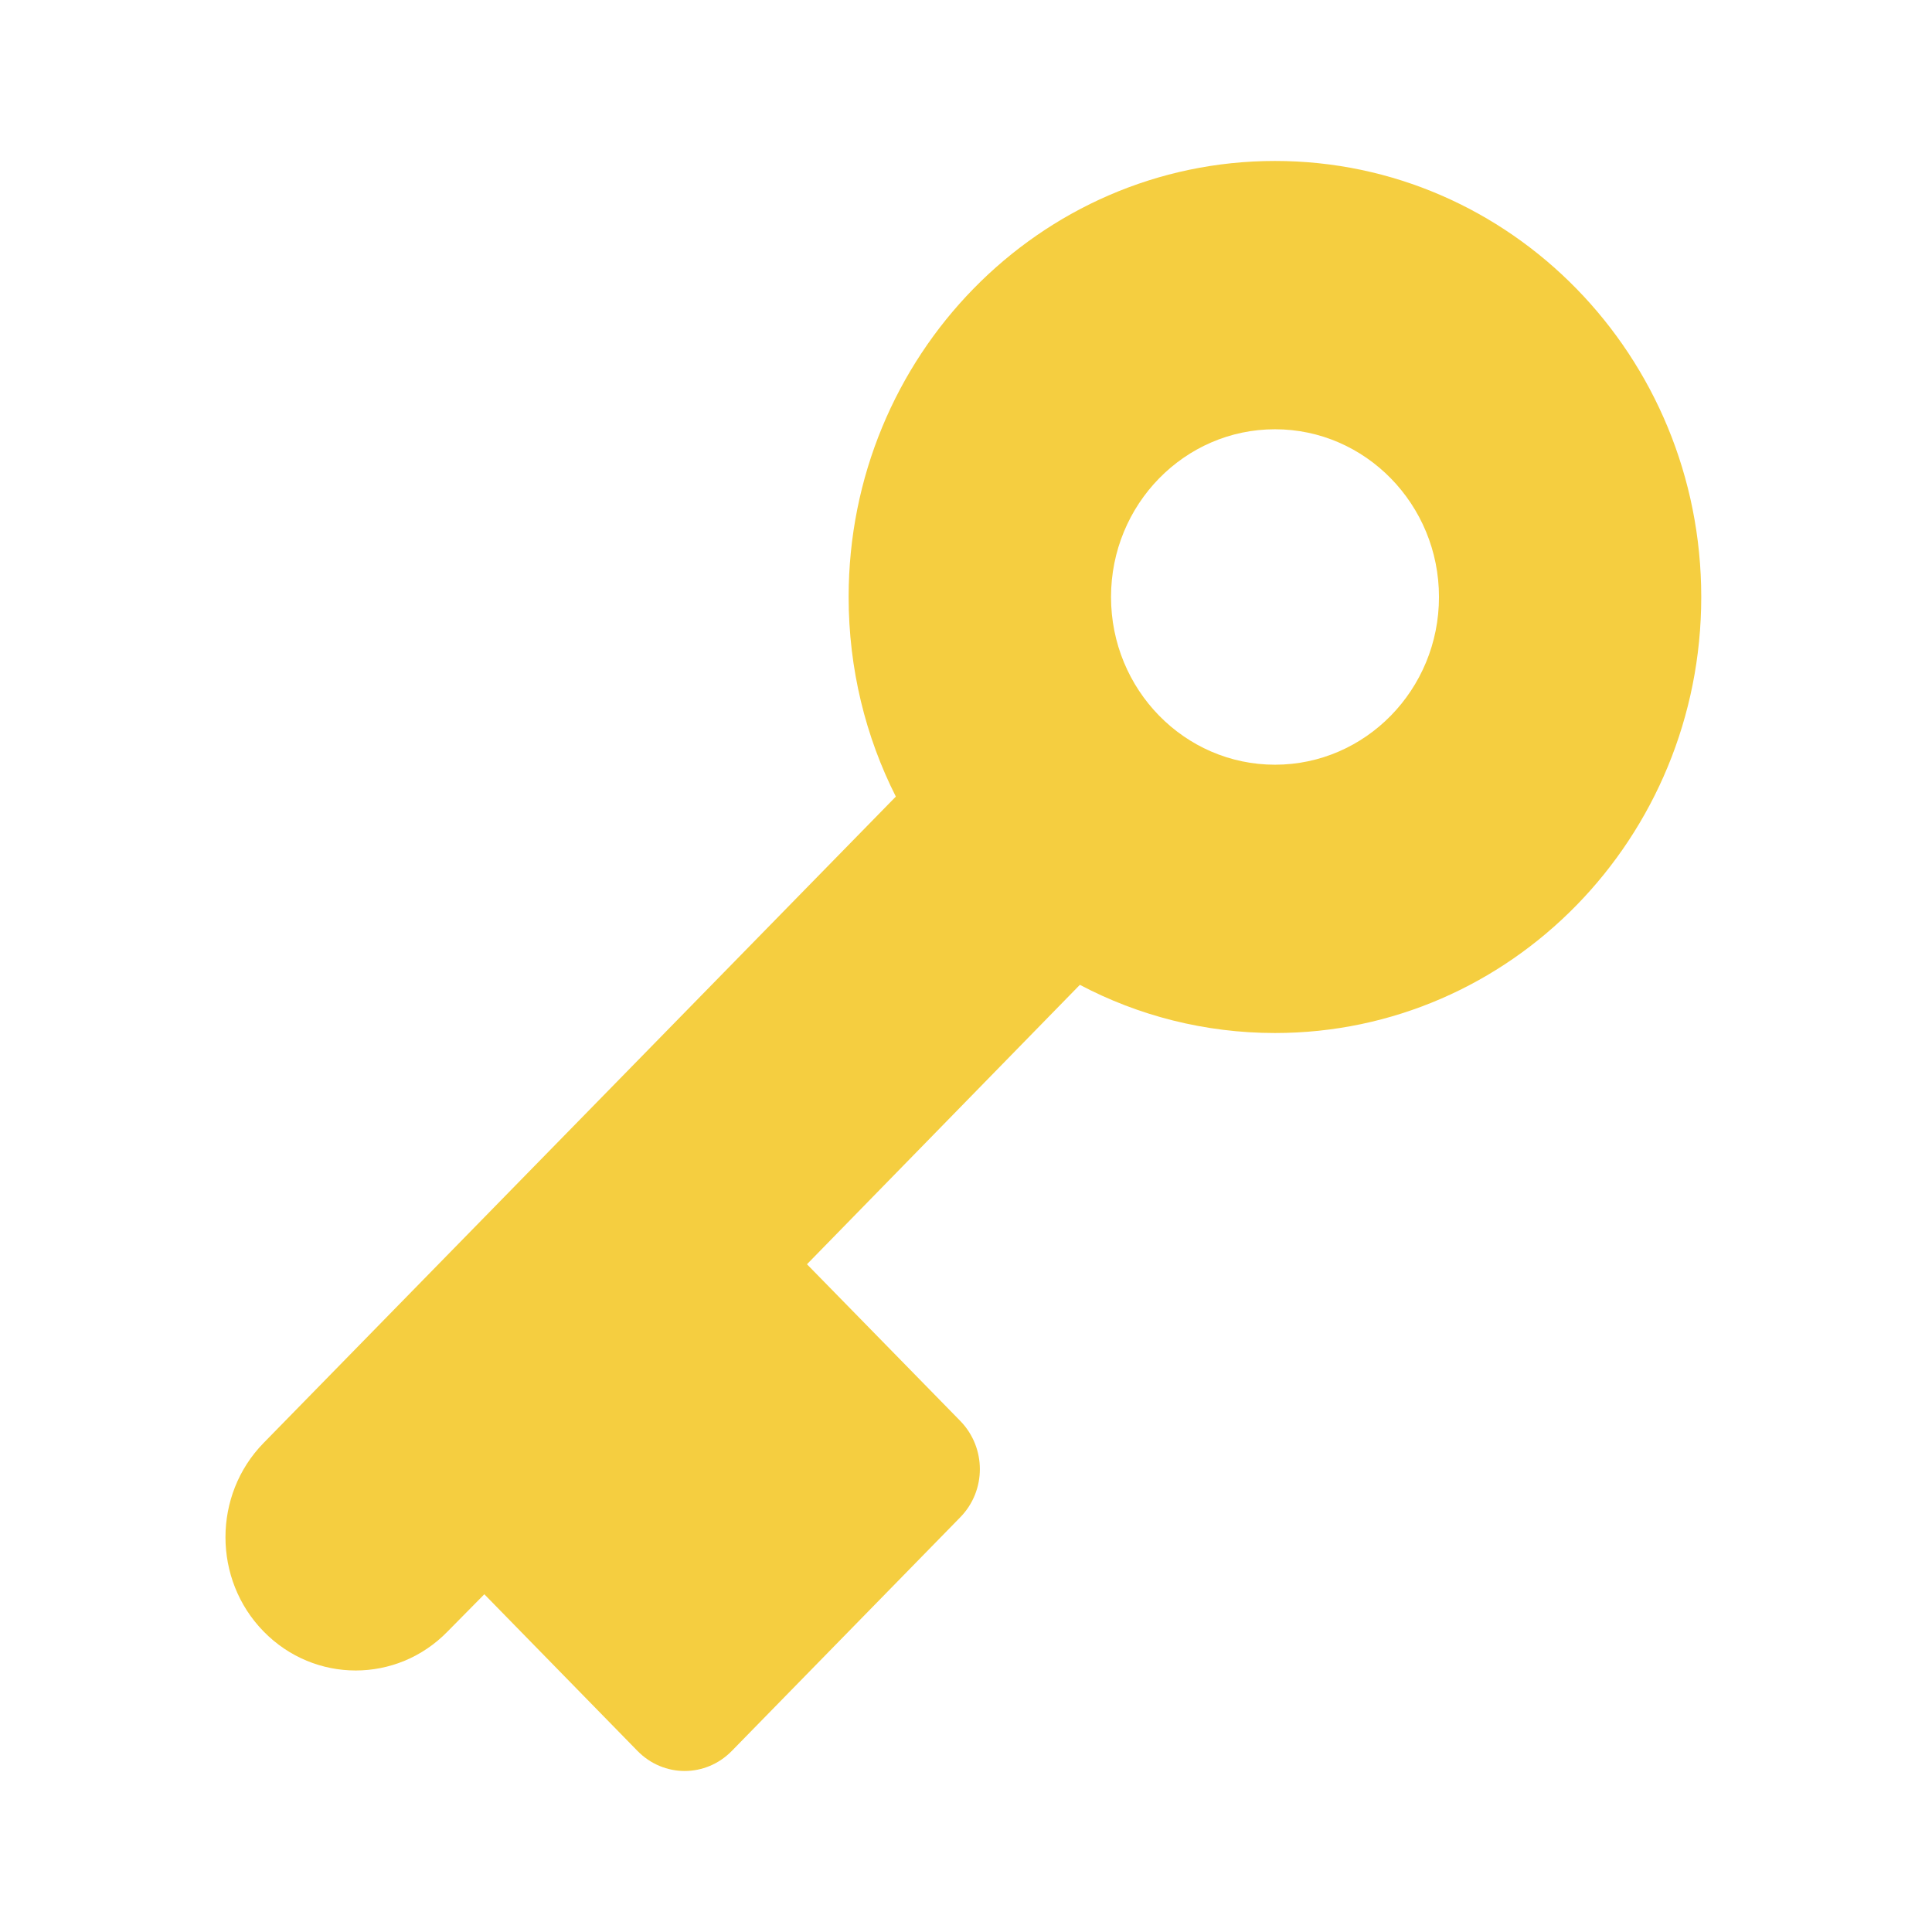
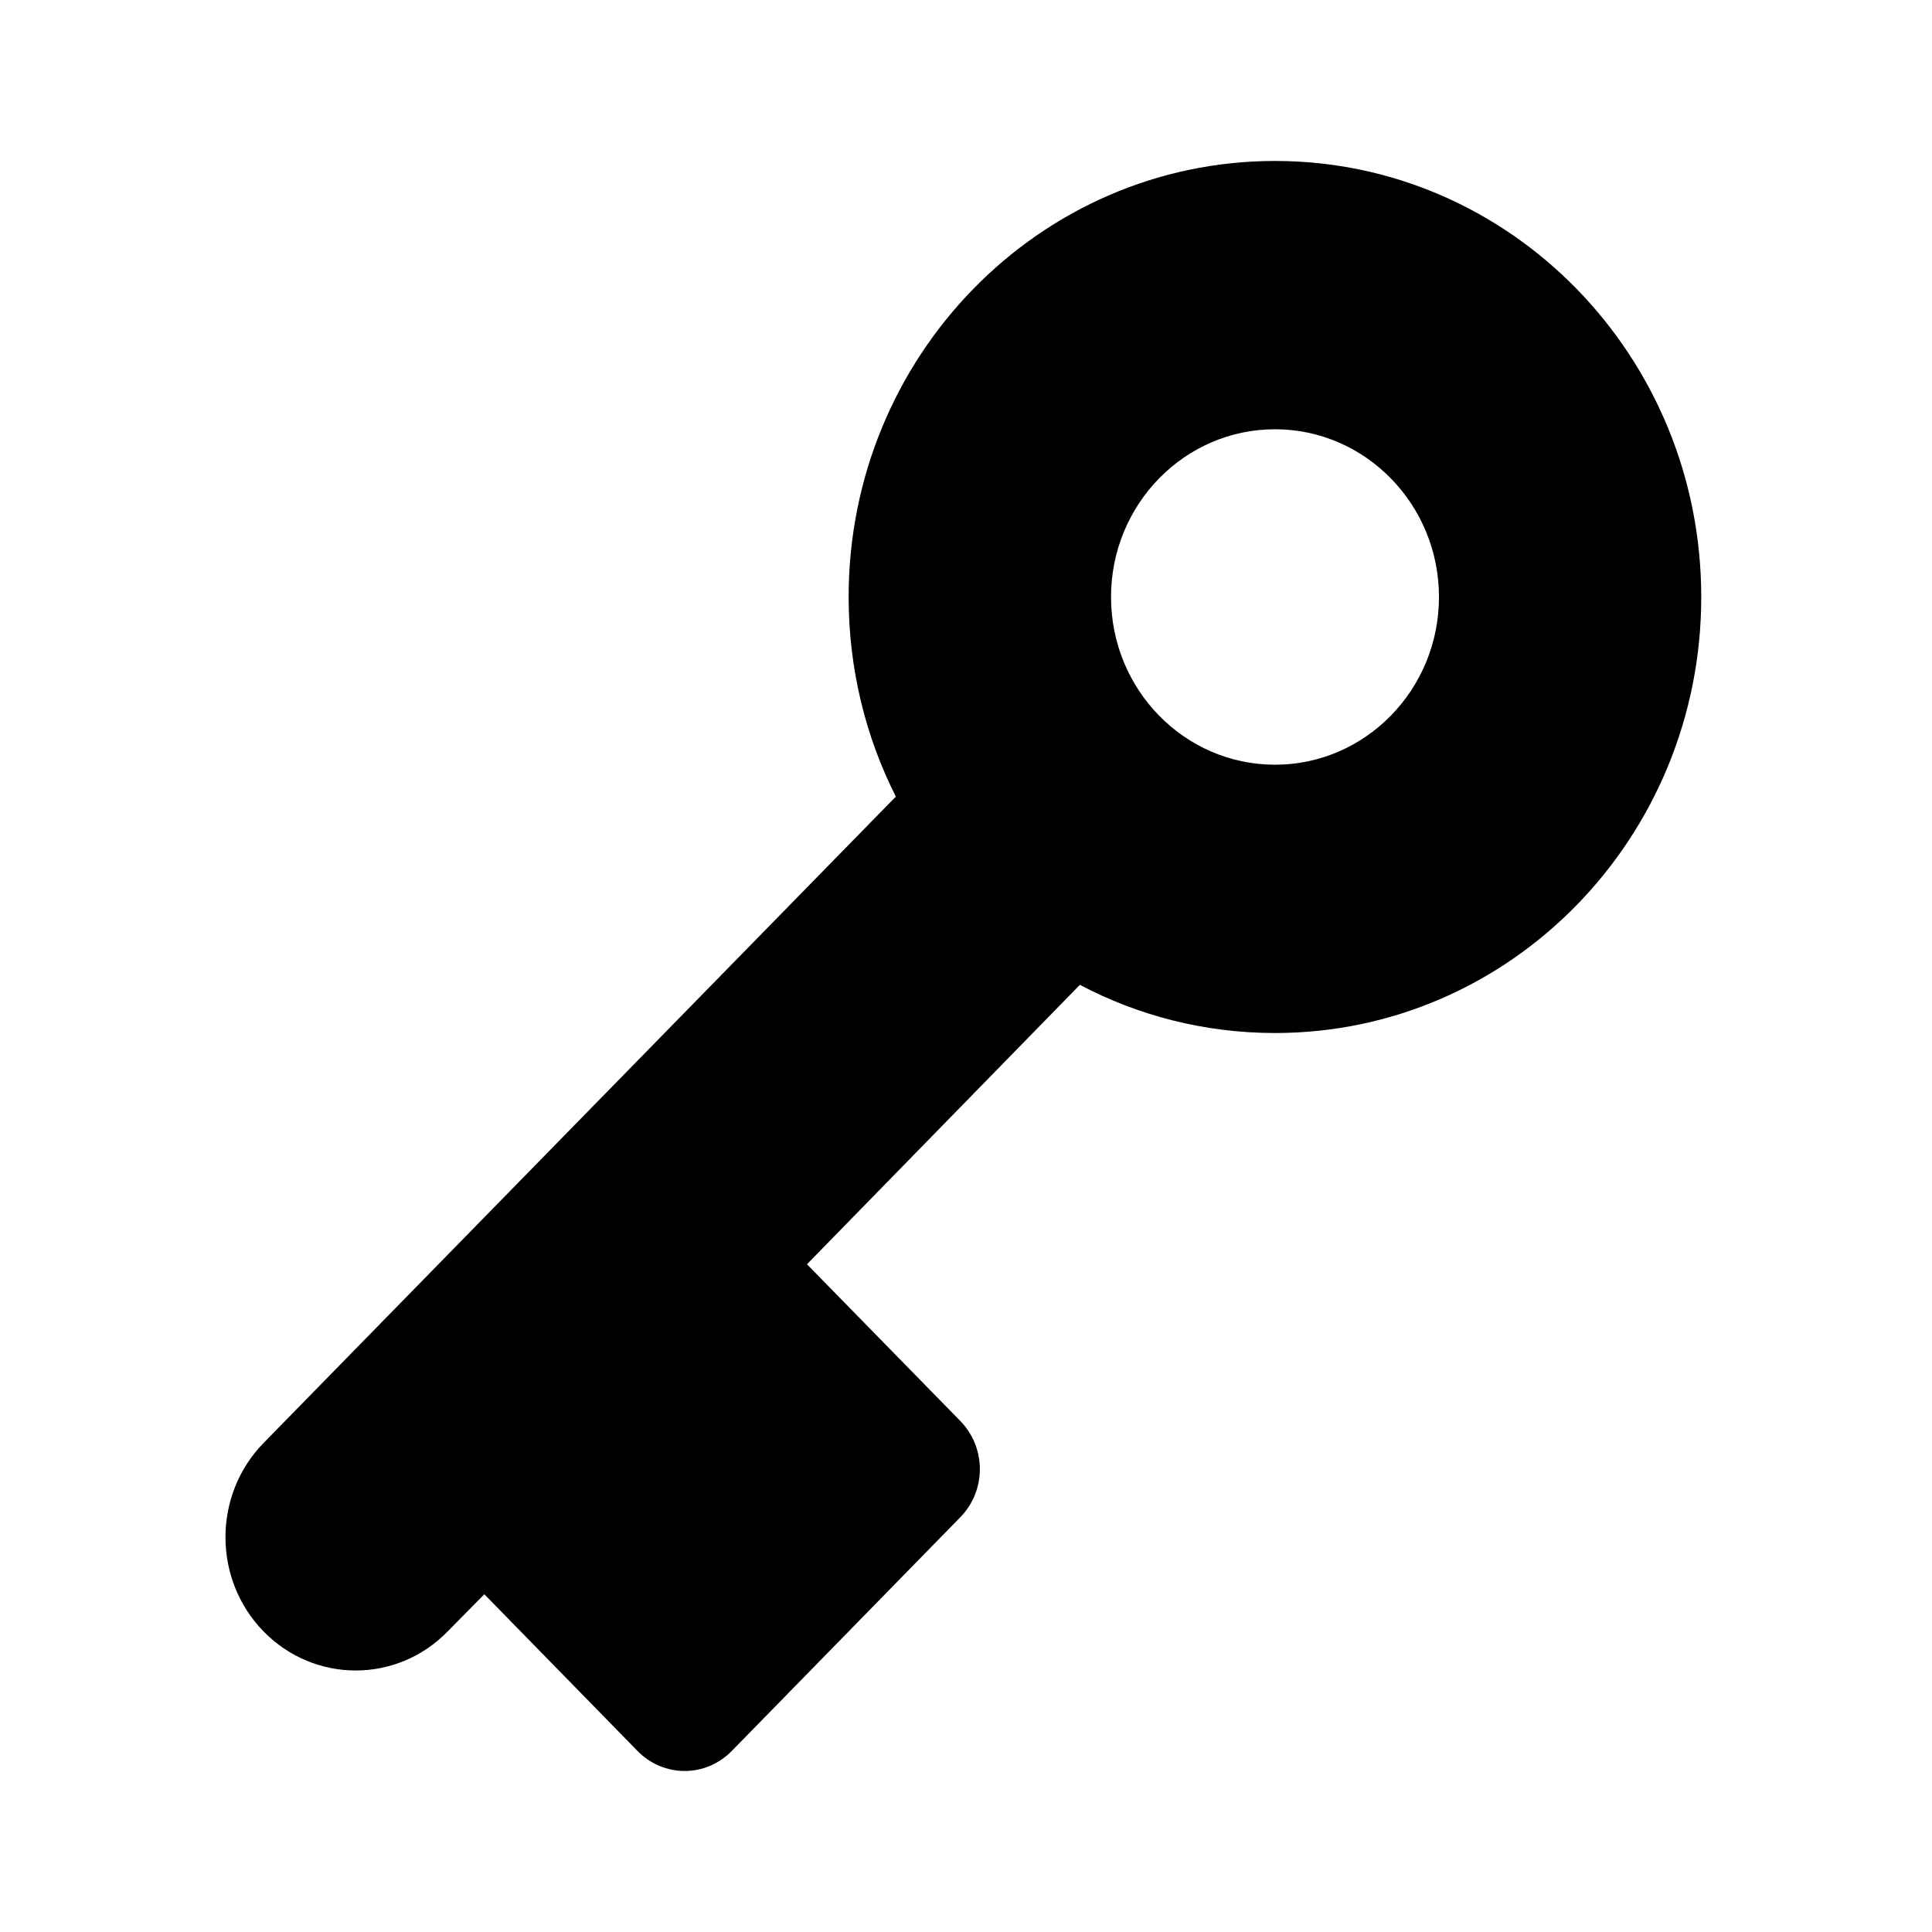
<svg xmlns="http://www.w3.org/2000/svg" viewBox="0 0 16 16" fill="none">
-   <path fill-rule="evenodd" clip-rule="evenodd" d="M2.183 11.95C1.762 12.38 1.762 13.081 2.183 13.511C2.604 13.942 3.288 13.942 3.707 13.511L4.011 13.203L5.279 14.5C5.496 14.722 5.844 14.722 6.061 14.5L7.952 12.566C8.169 12.345 8.169 11.989 7.952 11.767L6.683 10.47L8.943 8.156C9.426 8.411 9.977 8.555 10.559 8.555C12.509 8.555 14.089 6.939 14.089 4.944C14.089 2.95 12.509 1.333 10.559 1.333C8.609 1.333 7.028 2.95 7.028 4.944C7.028 5.539 7.169 6.103 7.419 6.597L2.183 11.95ZM9.201 4.944C9.201 4.178 9.809 3.555 10.559 3.555C11.308 3.555 11.917 4.178 11.917 4.944C11.917 5.711 11.308 6.333 10.559 6.333C9.809 6.333 9.201 5.711 9.201 4.944Z" fill="#F5CE40" />
+   <path fill-rule="evenodd" clip-rule="evenodd" d="M2.183 11.95C1.762 12.38 1.762 13.081 2.183 13.511C2.604 13.942 3.288 13.942 3.707 13.511L4.011 13.203L5.279 14.5C5.496 14.722 5.844 14.722 6.061 14.5L7.952 12.566C8.169 12.345 8.169 11.989 7.952 11.767L6.683 10.47L8.943 8.156C9.426 8.411 9.977 8.555 10.559 8.555C12.509 8.555 14.089 6.939 14.089 4.944C14.089 2.95 12.509 1.333 10.559 1.333C8.609 1.333 7.028 2.95 7.028 4.944C7.028 5.539 7.169 6.103 7.419 6.597L2.183 11.95ZM9.201 4.944C9.201 4.178 9.809 3.555 10.559 3.555C11.308 3.555 11.917 4.178 11.917 4.944C11.917 5.711 11.308 6.333 10.559 6.333C9.809 6.333 9.201 5.711 9.201 4.944Z" fill="currentColor" />
</svg>
